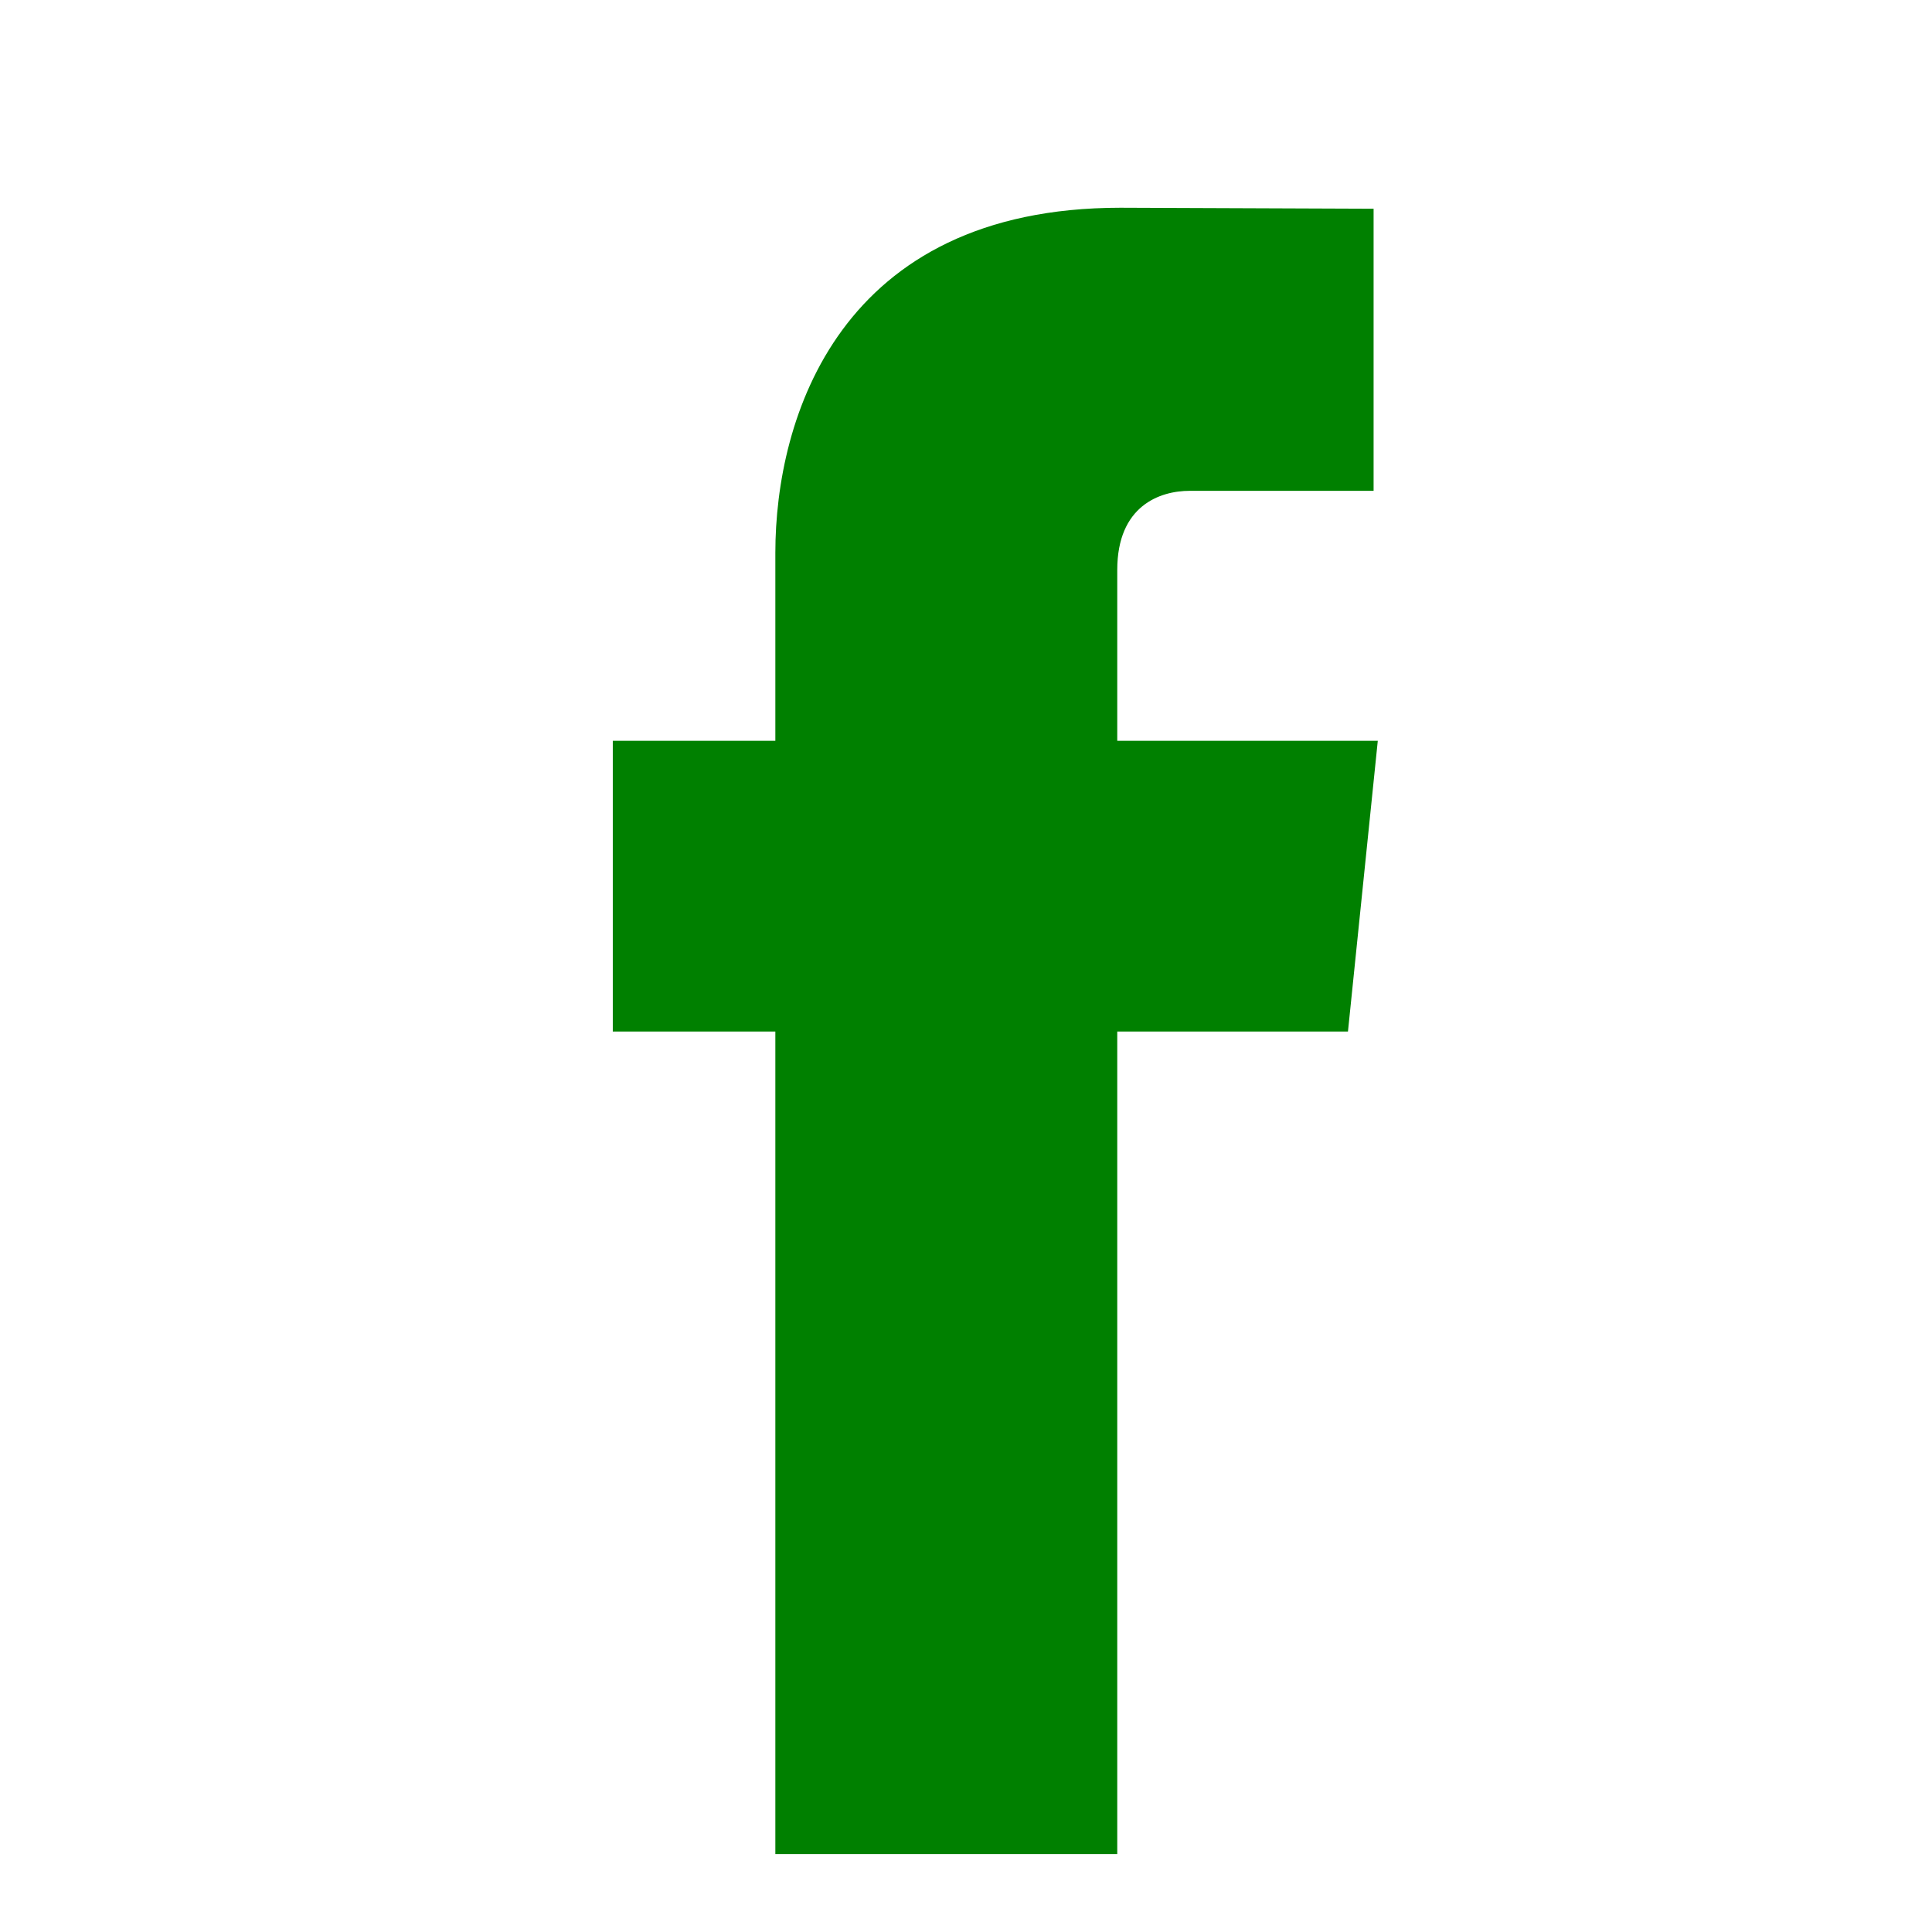
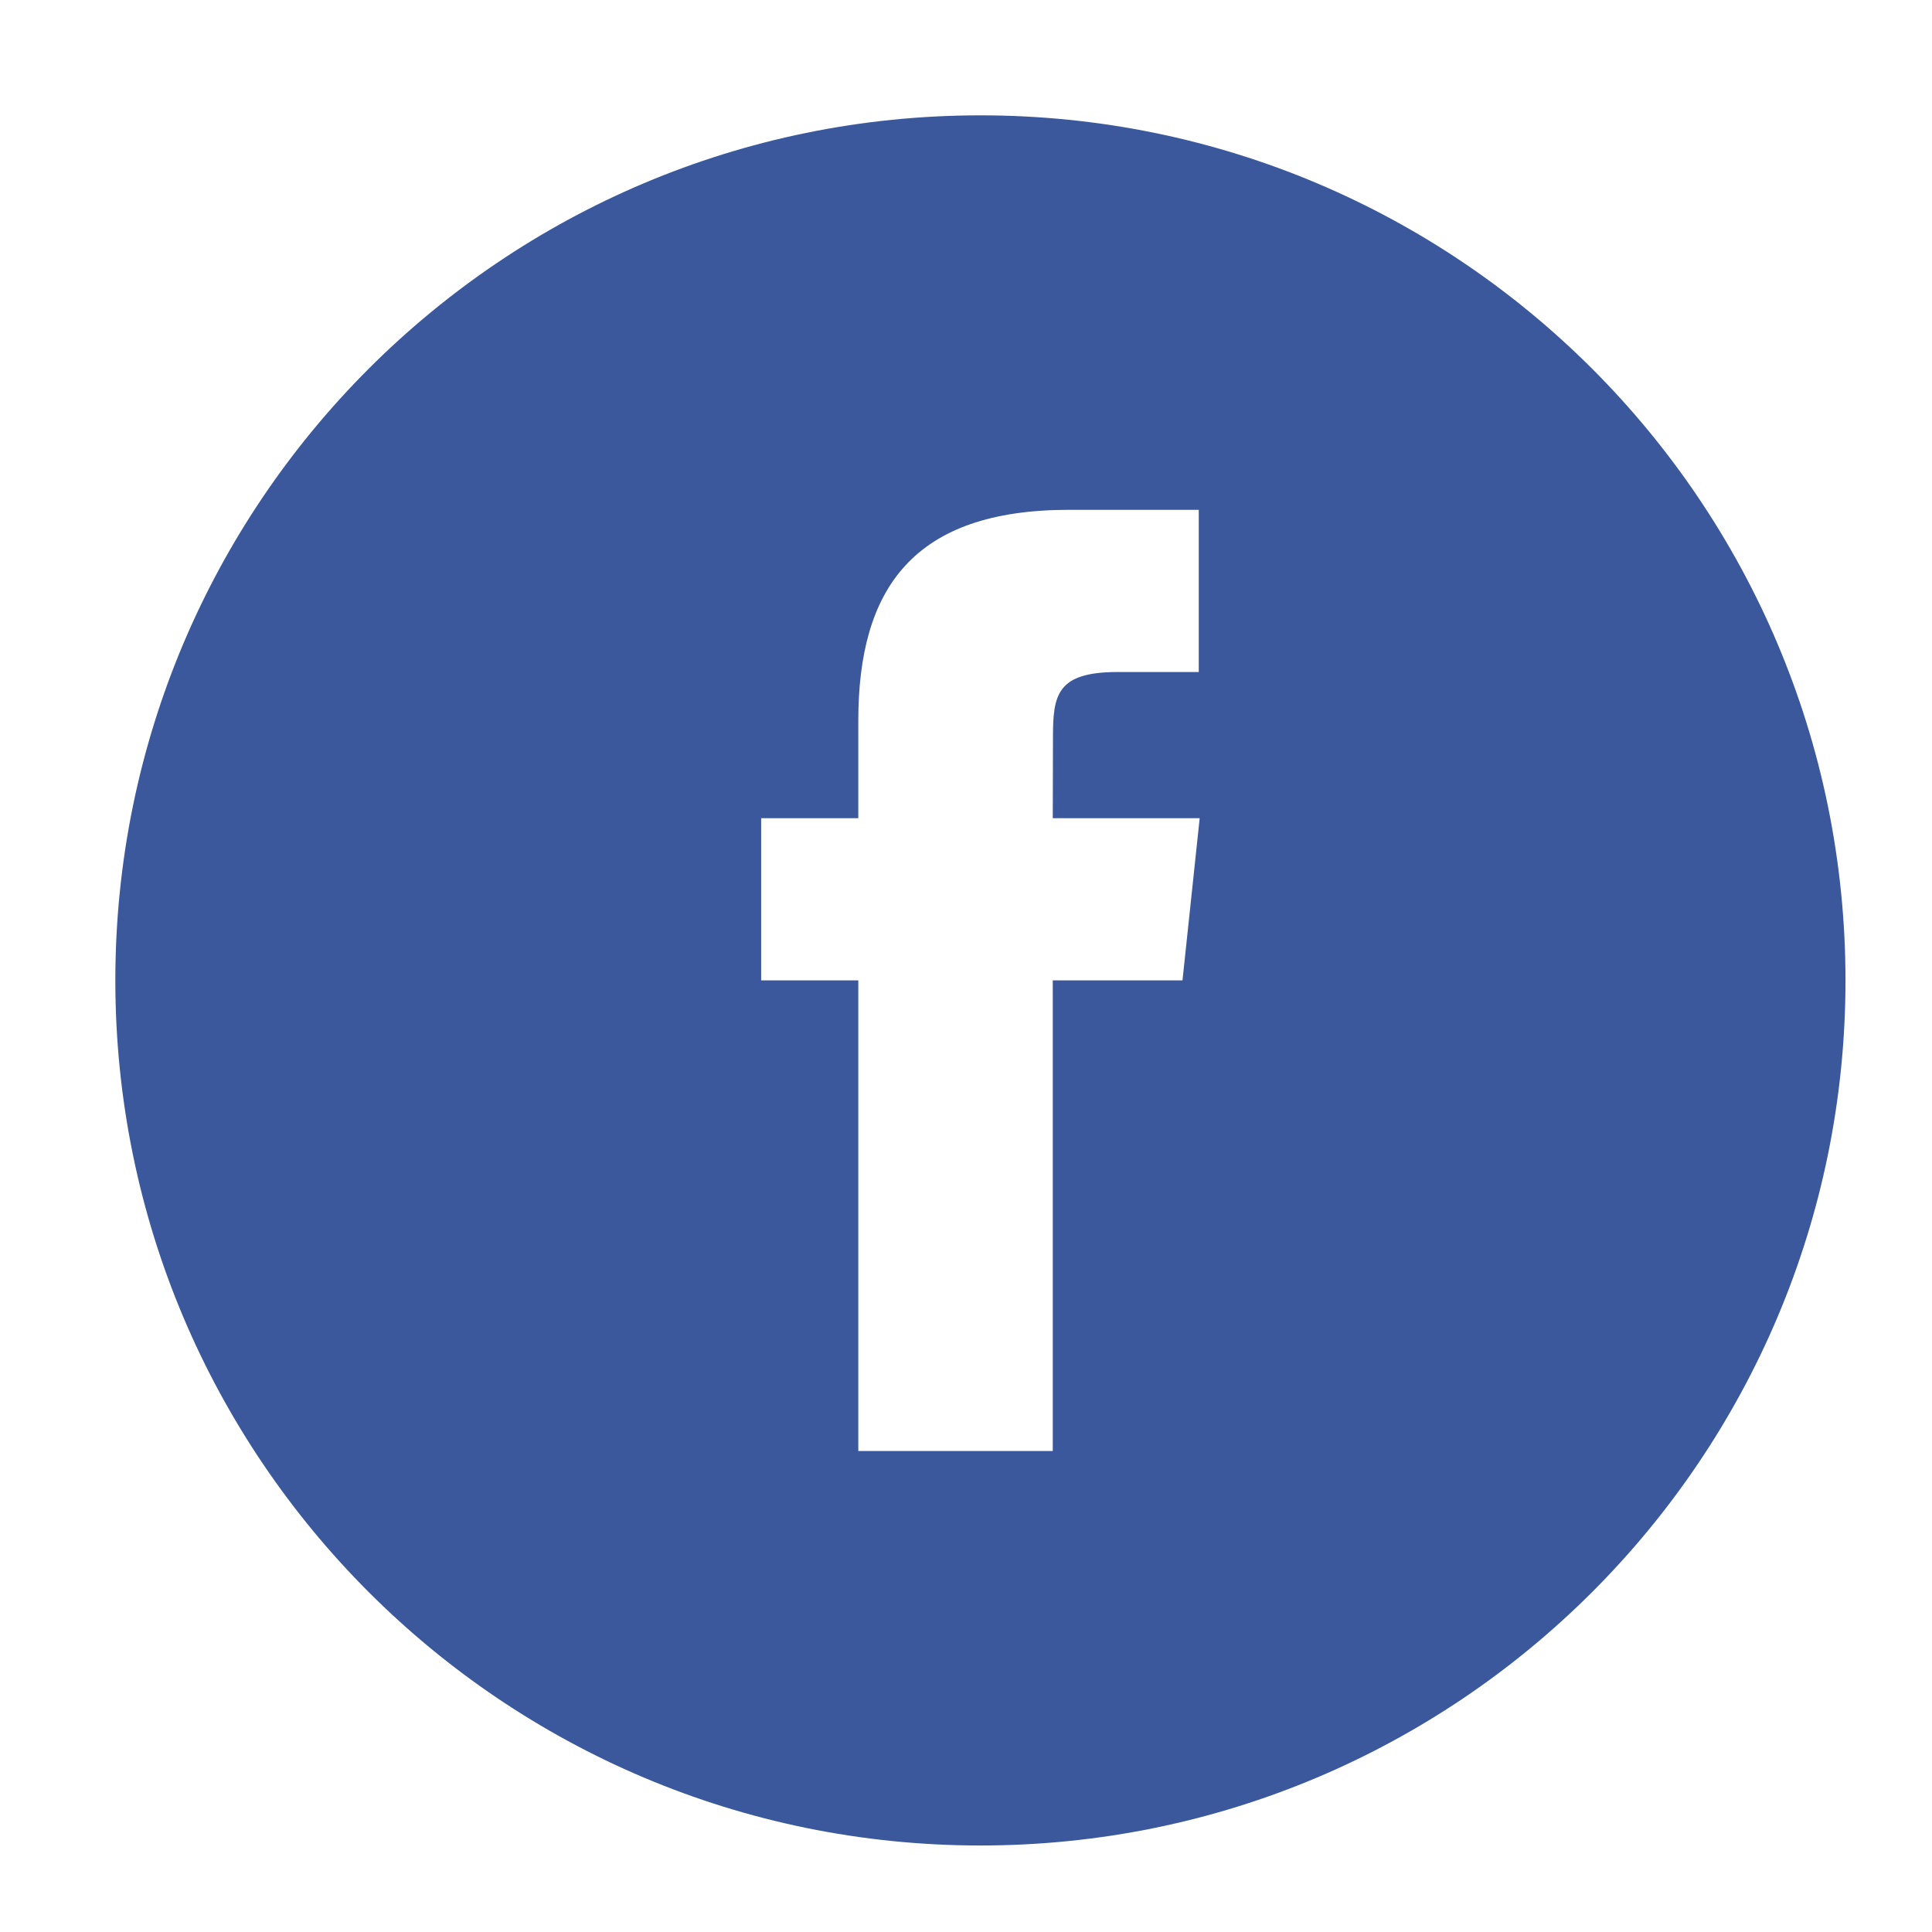
- <svg xmlns="http://www.w3.org/2000/svg" enable-background="new 0 0 56.693 56.693" height="56.693px" id="Layer_1" version="1.1" viewBox="0 0 56.693 56.693" width="56.693px" xml:space="preserve">
-   <path fill="green" d="M40.43,21.739h-7.645v-5.014c0-1.883,1.248-2.322,2.127-2.322c0.877,0,5.395,0,5.395,0V6.125l-7.43-0.029  c-8.248,0-10.125,6.174-10.125,10.125v5.518h-4.77v8.53h4.77c0,10.947,0,24.137,0,24.137h10.033c0,0,0-13.32,0-24.137h6.77  L40.43,21.739z" />
+ <svg xmlns="http://www.w3.org/2000/svg" height="67px" id="Layer_1" style="enable-background:new 0 0 67 67;" version="1.1" viewBox="0 0 67 67" width="67px" xml:space="preserve">
+   <path d="M29.765,50.32h6.744V33.998h4.499l0.596-5.624h-5.095  l0.007-2.816c0-1.466,0.14-2.253,2.244-2.253h2.812V17.68h-4.5c-5.405,0-7.307,2.729-7.307,7.317v3.377h-3.369v5.625h3.369V50.32z   M34,64C17.432,64,4,50.568,4,34C4,17.431,17.432,4,34,4s30,13.431,30,30C64,50.568,50.568,64,34,64z" style="fill-rule:evenodd;clip-rule:evenodd;fill:#3A589B;" />
</svg>
